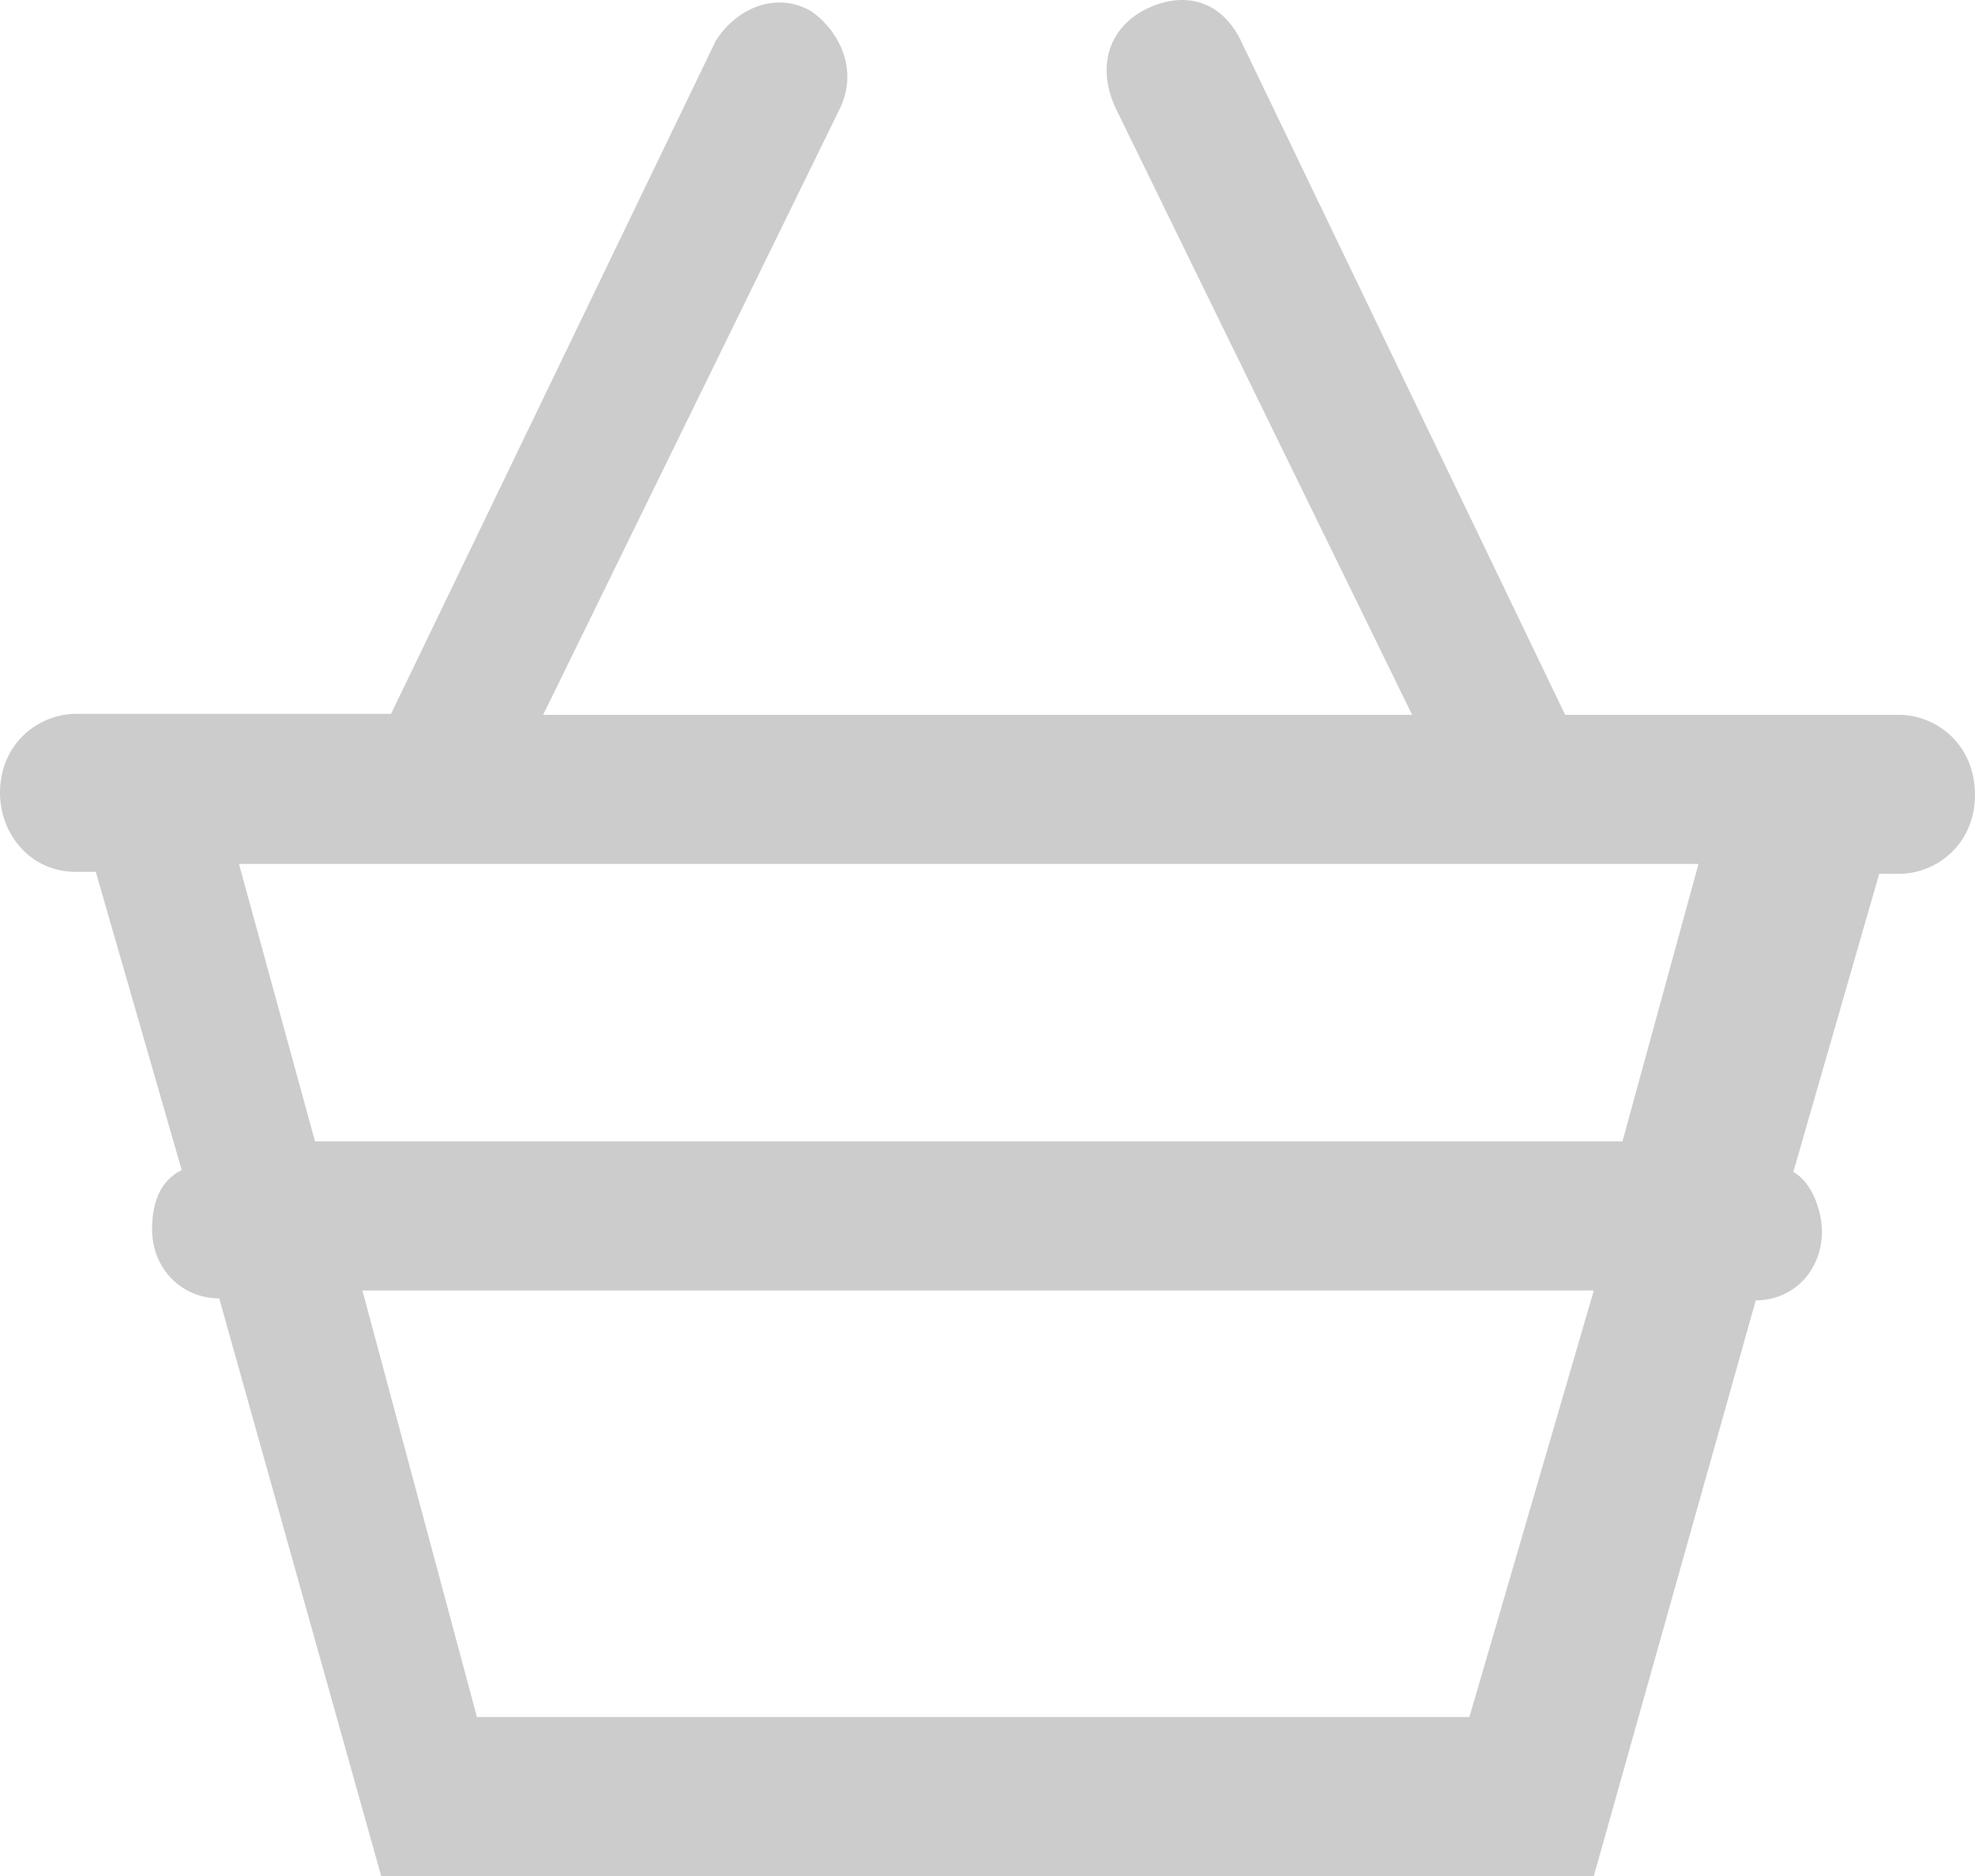
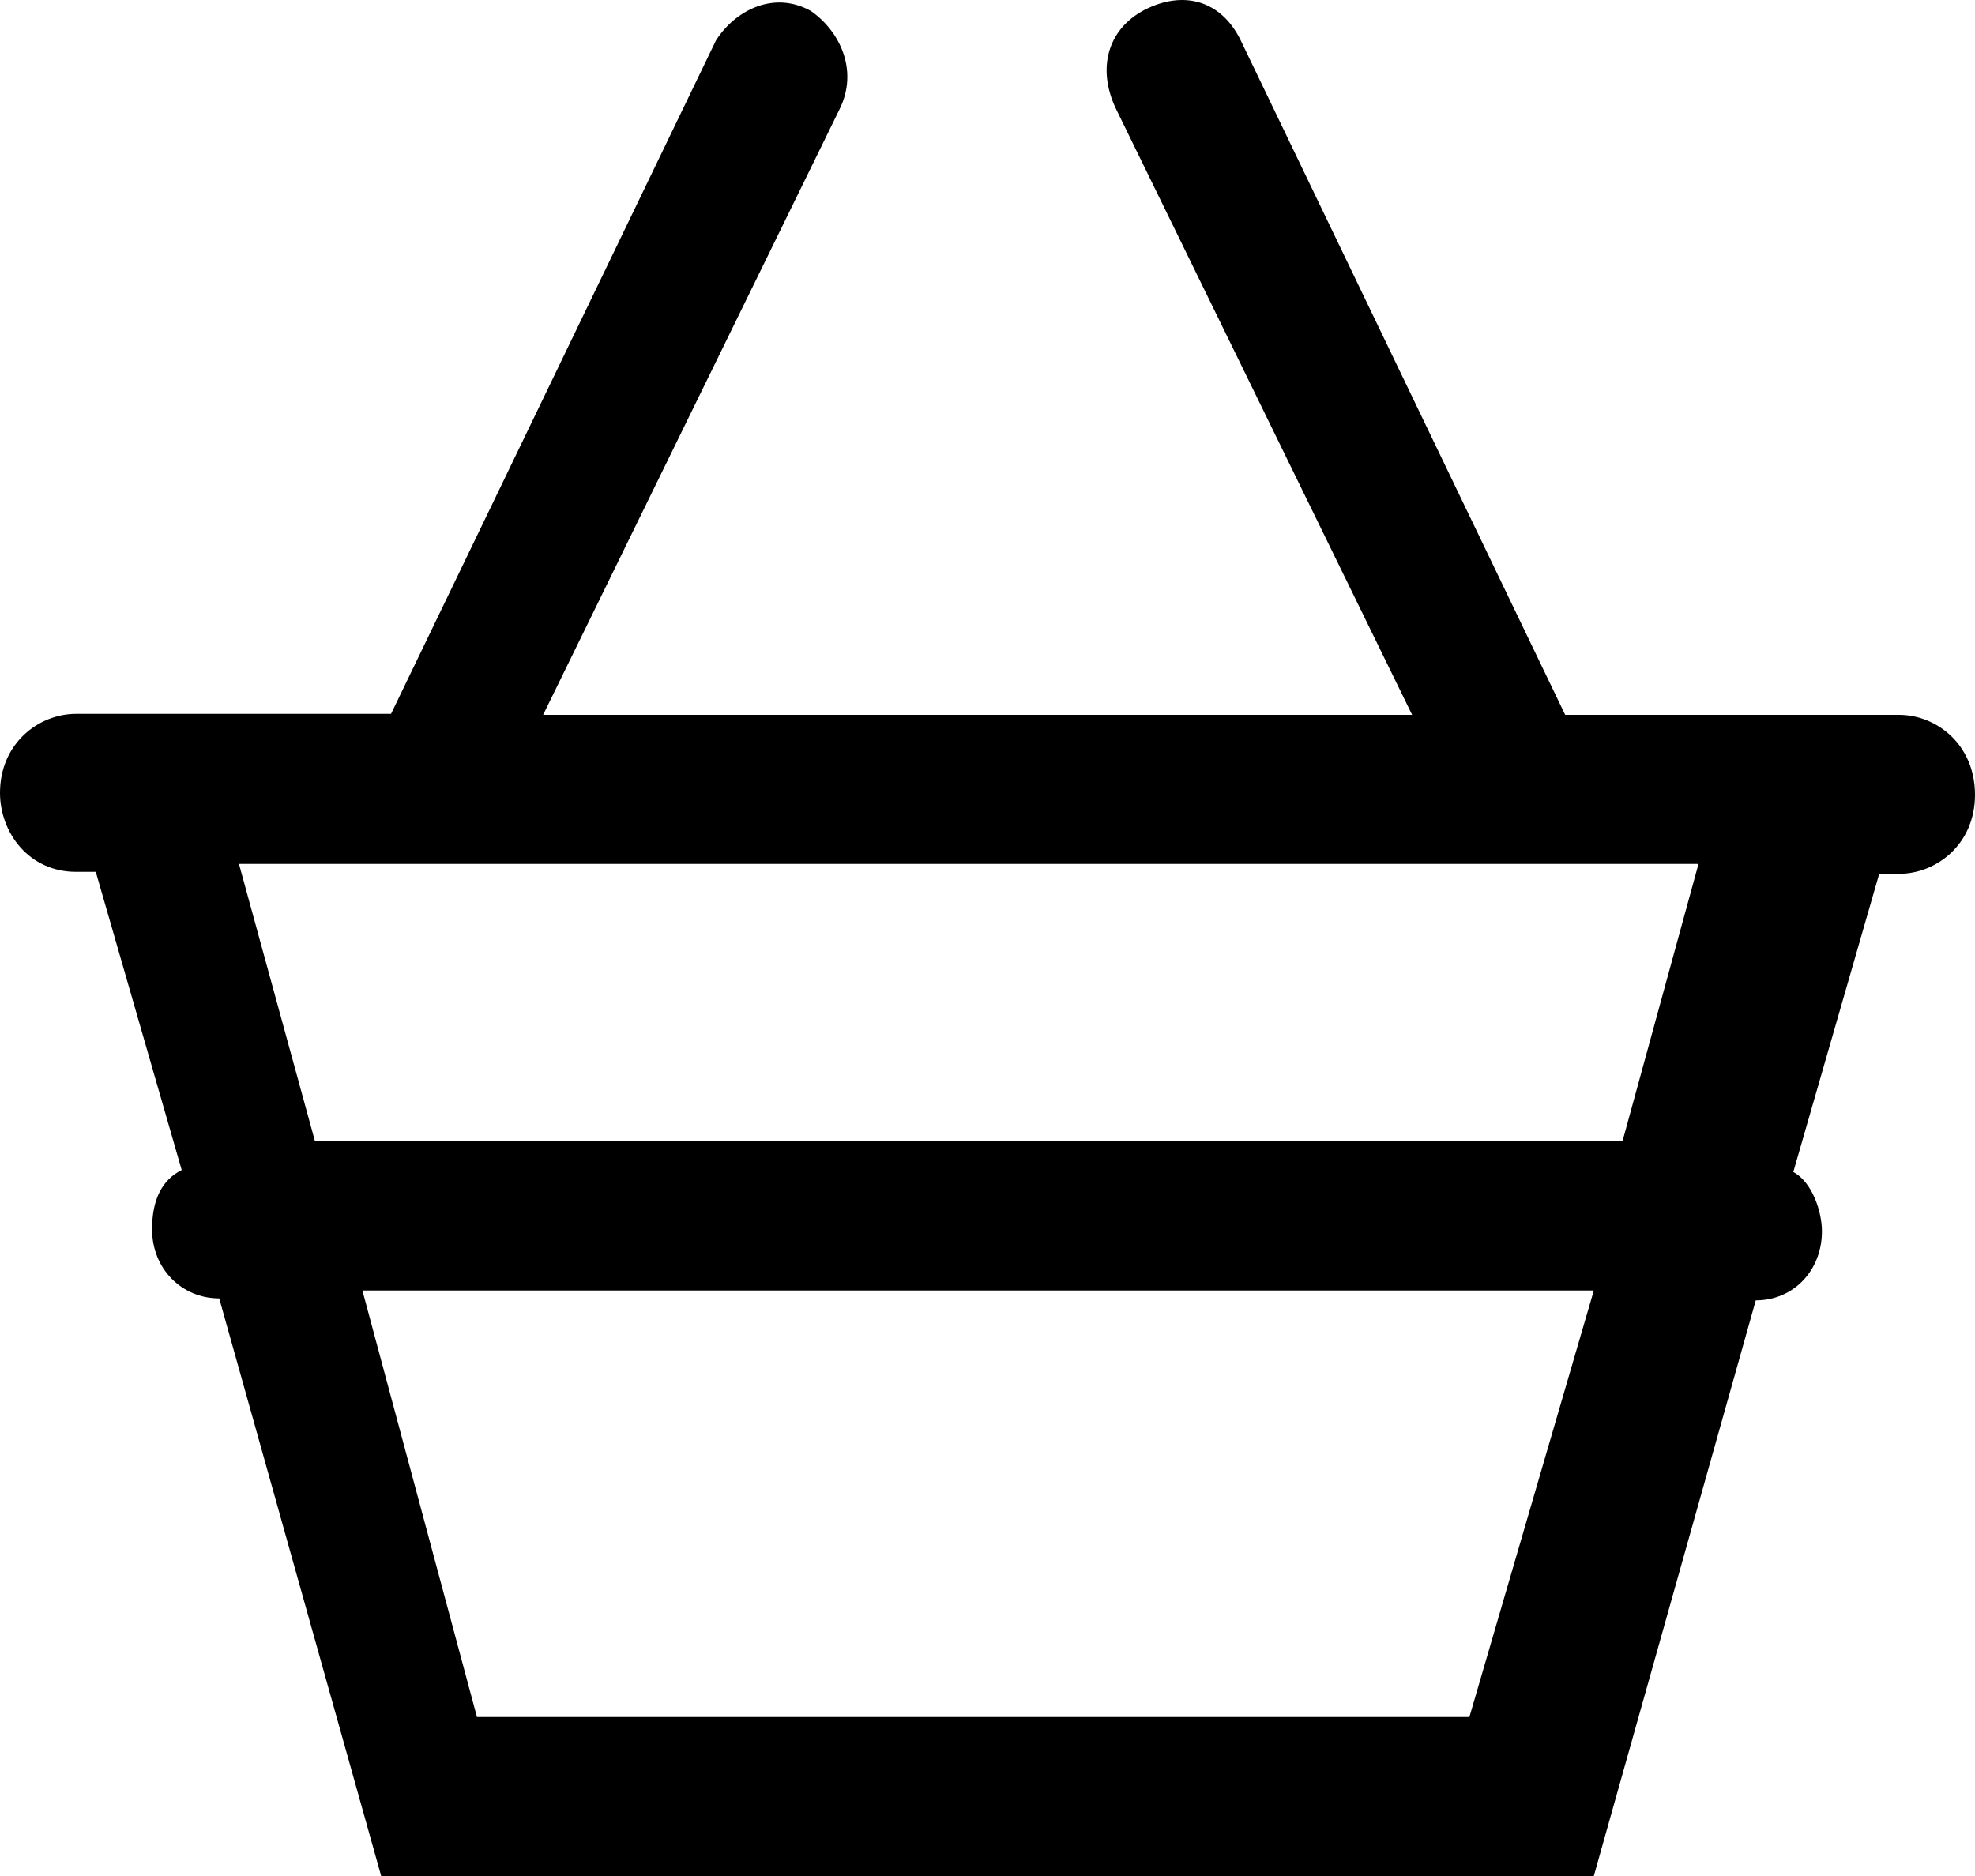
- <svg xmlns="http://www.w3.org/2000/svg" width="20" height="19" fill="none">
-   <path fill="#000" d="M19.23 7.24h-3.38L12.56.4c-.2-.4-.58-.5-.97-.3-.38.2-.48.6-.29 1l3 6.14H5.5l3-6.13c.2-.4 0-.8-.29-1-.38-.21-.77 0-.96.3L3.96 7.23H.77c-.38 0-.77.3-.77.8 0 .4.29.8.77.8h.2l.87 3.02c-.2.1-.3.3-.3.6 0 .4.3.7.68.7L3.86 19h12.28l1.64-5.83c.38 0 .67-.3.67-.7 0-.2-.1-.5-.29-.6l.87-3.02h.2c.38 0 .77-.3.77-.8 0-.51-.39-.81-.77-.81Zm-4.35 10.15H4.83l-1.16-4.32h12.47l-1.26 4.32Zm1.55-5.83H3.19l-.77-2.81H17.2l-.77 2.81Z" opacity=".2" />
+ <svg xmlns="http://www.w3.org/2000/svg" width="20" height="19">
+   <path d="M19.23 7.24h-3.38L12.56.4c-.2-.4-.58-.5-.97-.3-.38.2-.48.6-.29 1l3 6.14H5.5l3-6.13c.2-.4 0-.8-.29-1-.38-.21-.77 0-.96.3L3.96 7.23H.77c-.38 0-.77.3-.77.8 0 .4.29.8.77.8h.2l.87 3.02c-.2.1-.3.3-.3.6 0 .4.3.7.68.7L3.86 19h12.28l1.64-5.83c.38 0 .67-.3.67-.7 0-.2-.1-.5-.29-.6l.87-3.02h.2c.38 0 .77-.3.77-.8 0-.51-.39-.81-.77-.81Zm-4.35 10.15H4.83l-1.16-4.32h12.47l-1.26 4.32Zm1.55-5.83H3.19l-.77-2.81H17.2l-.77 2.81Z" />
</svg>
